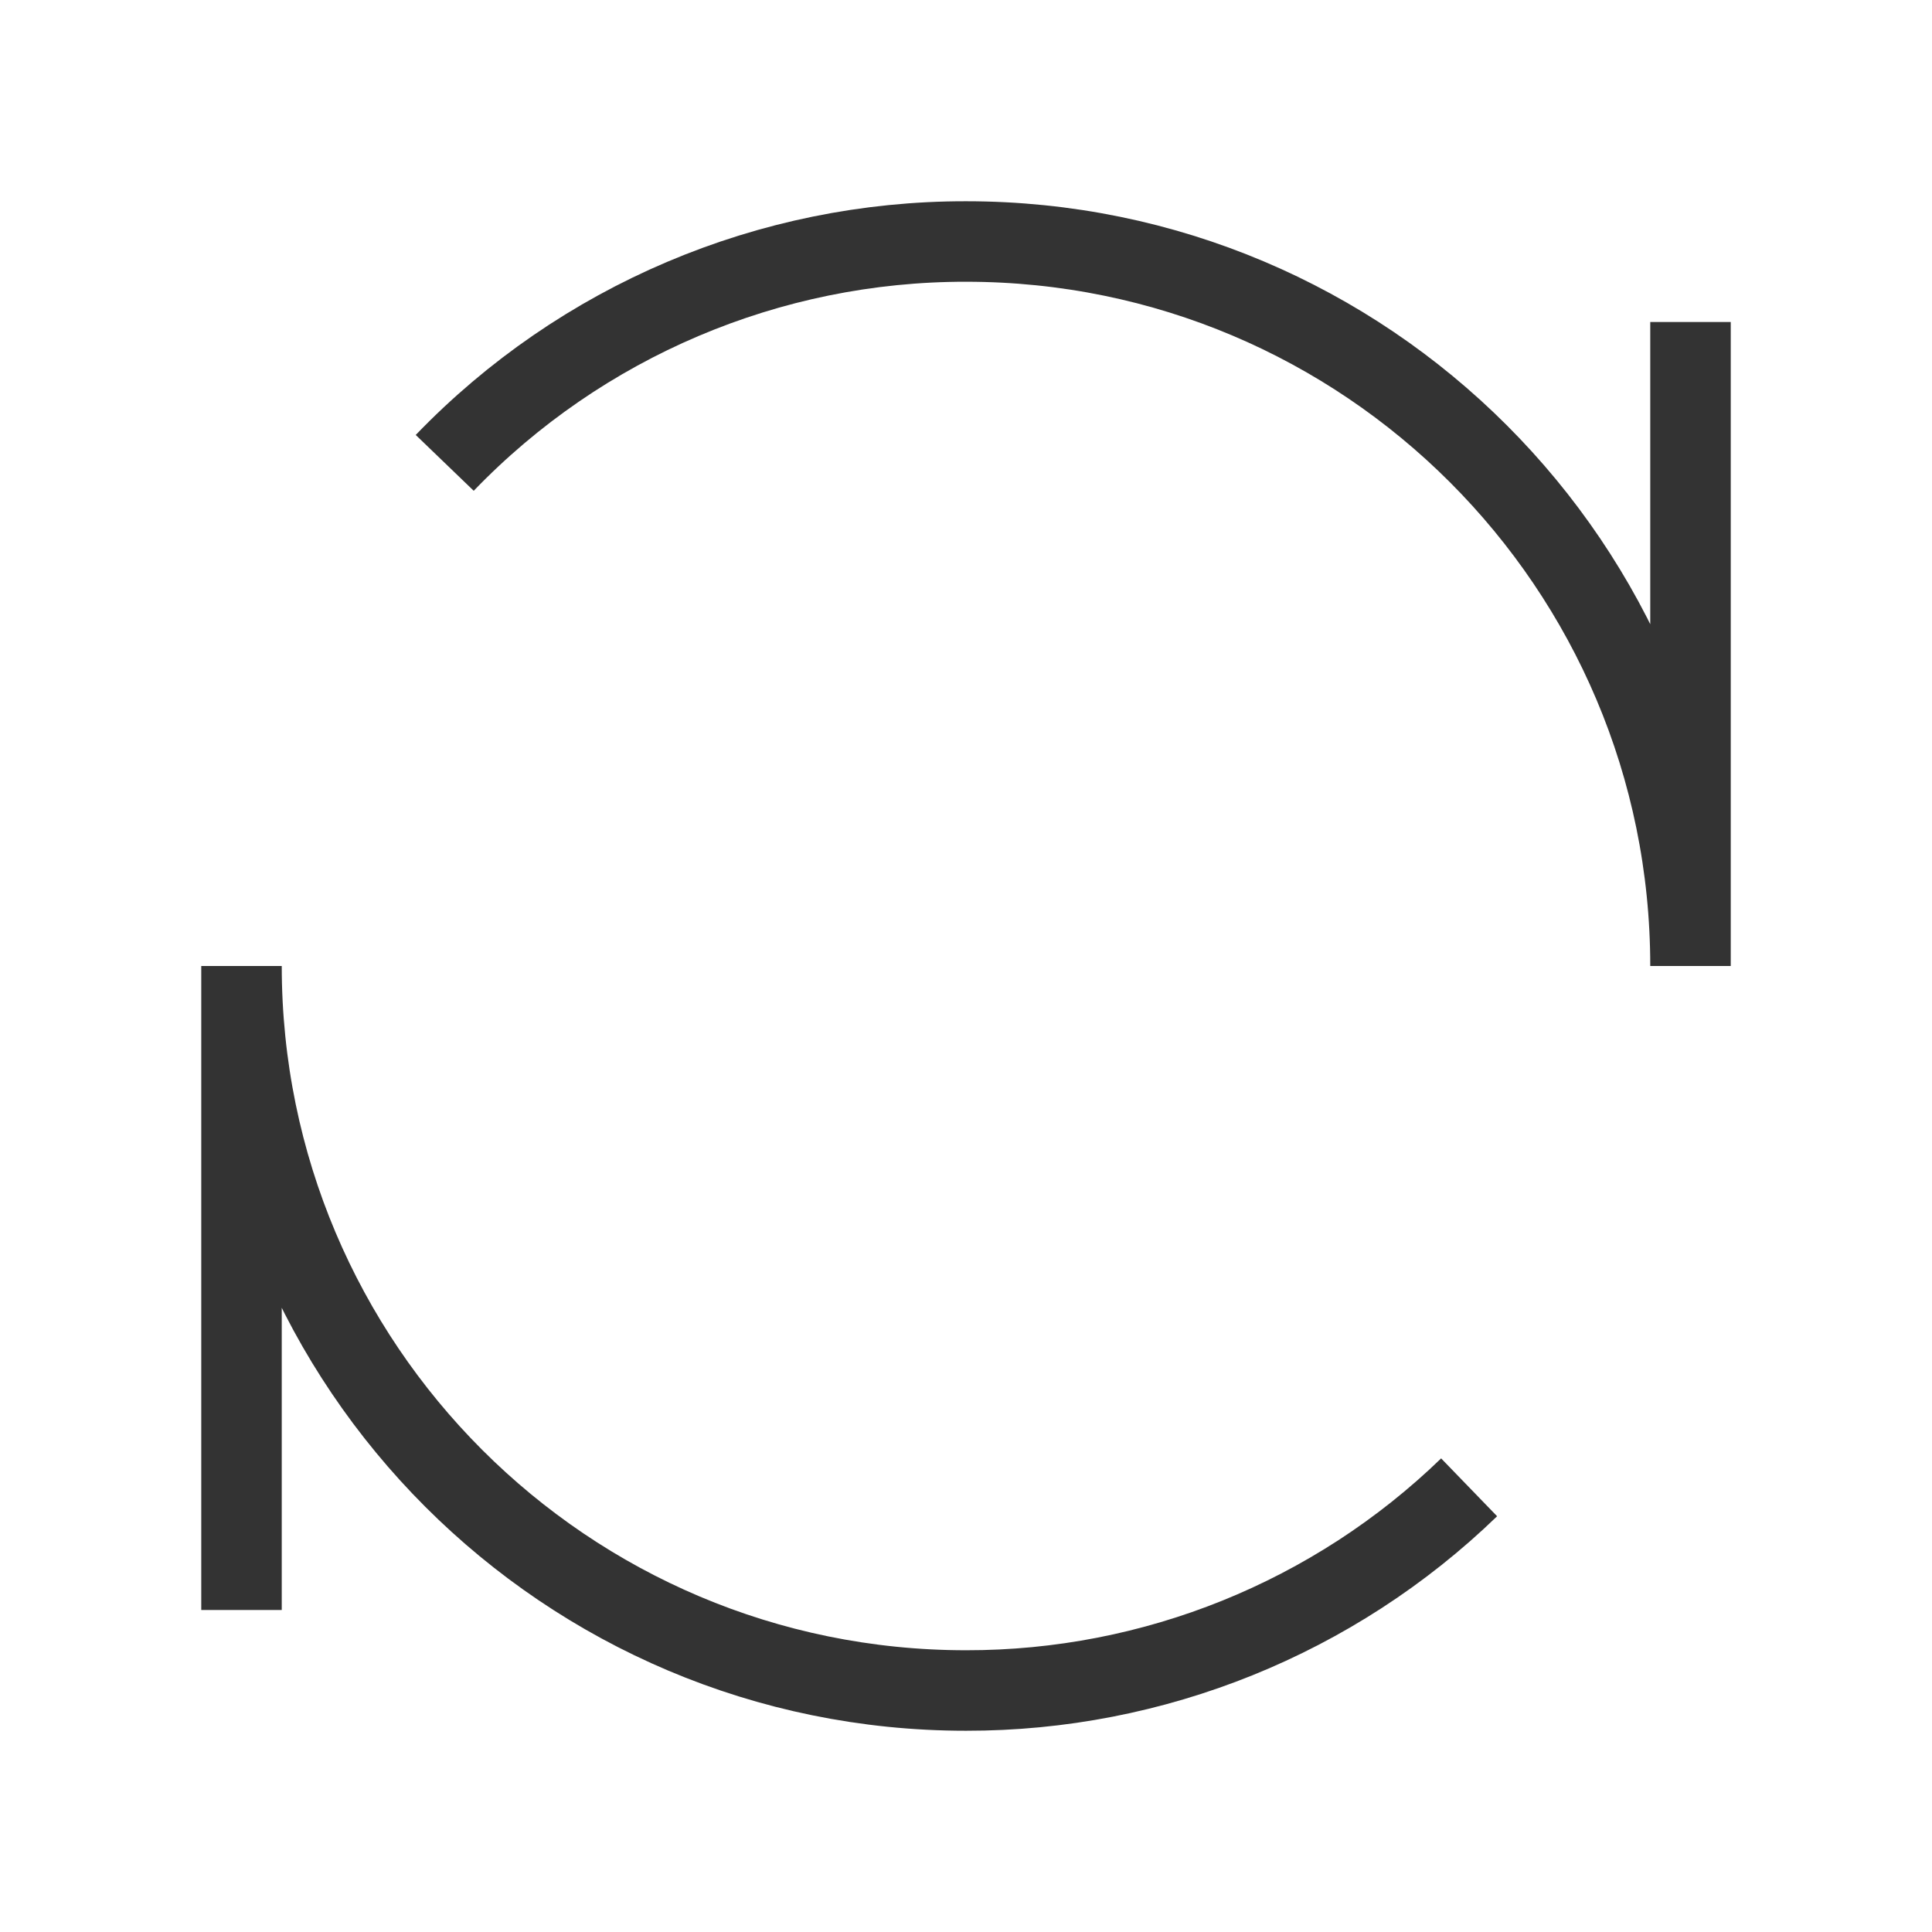
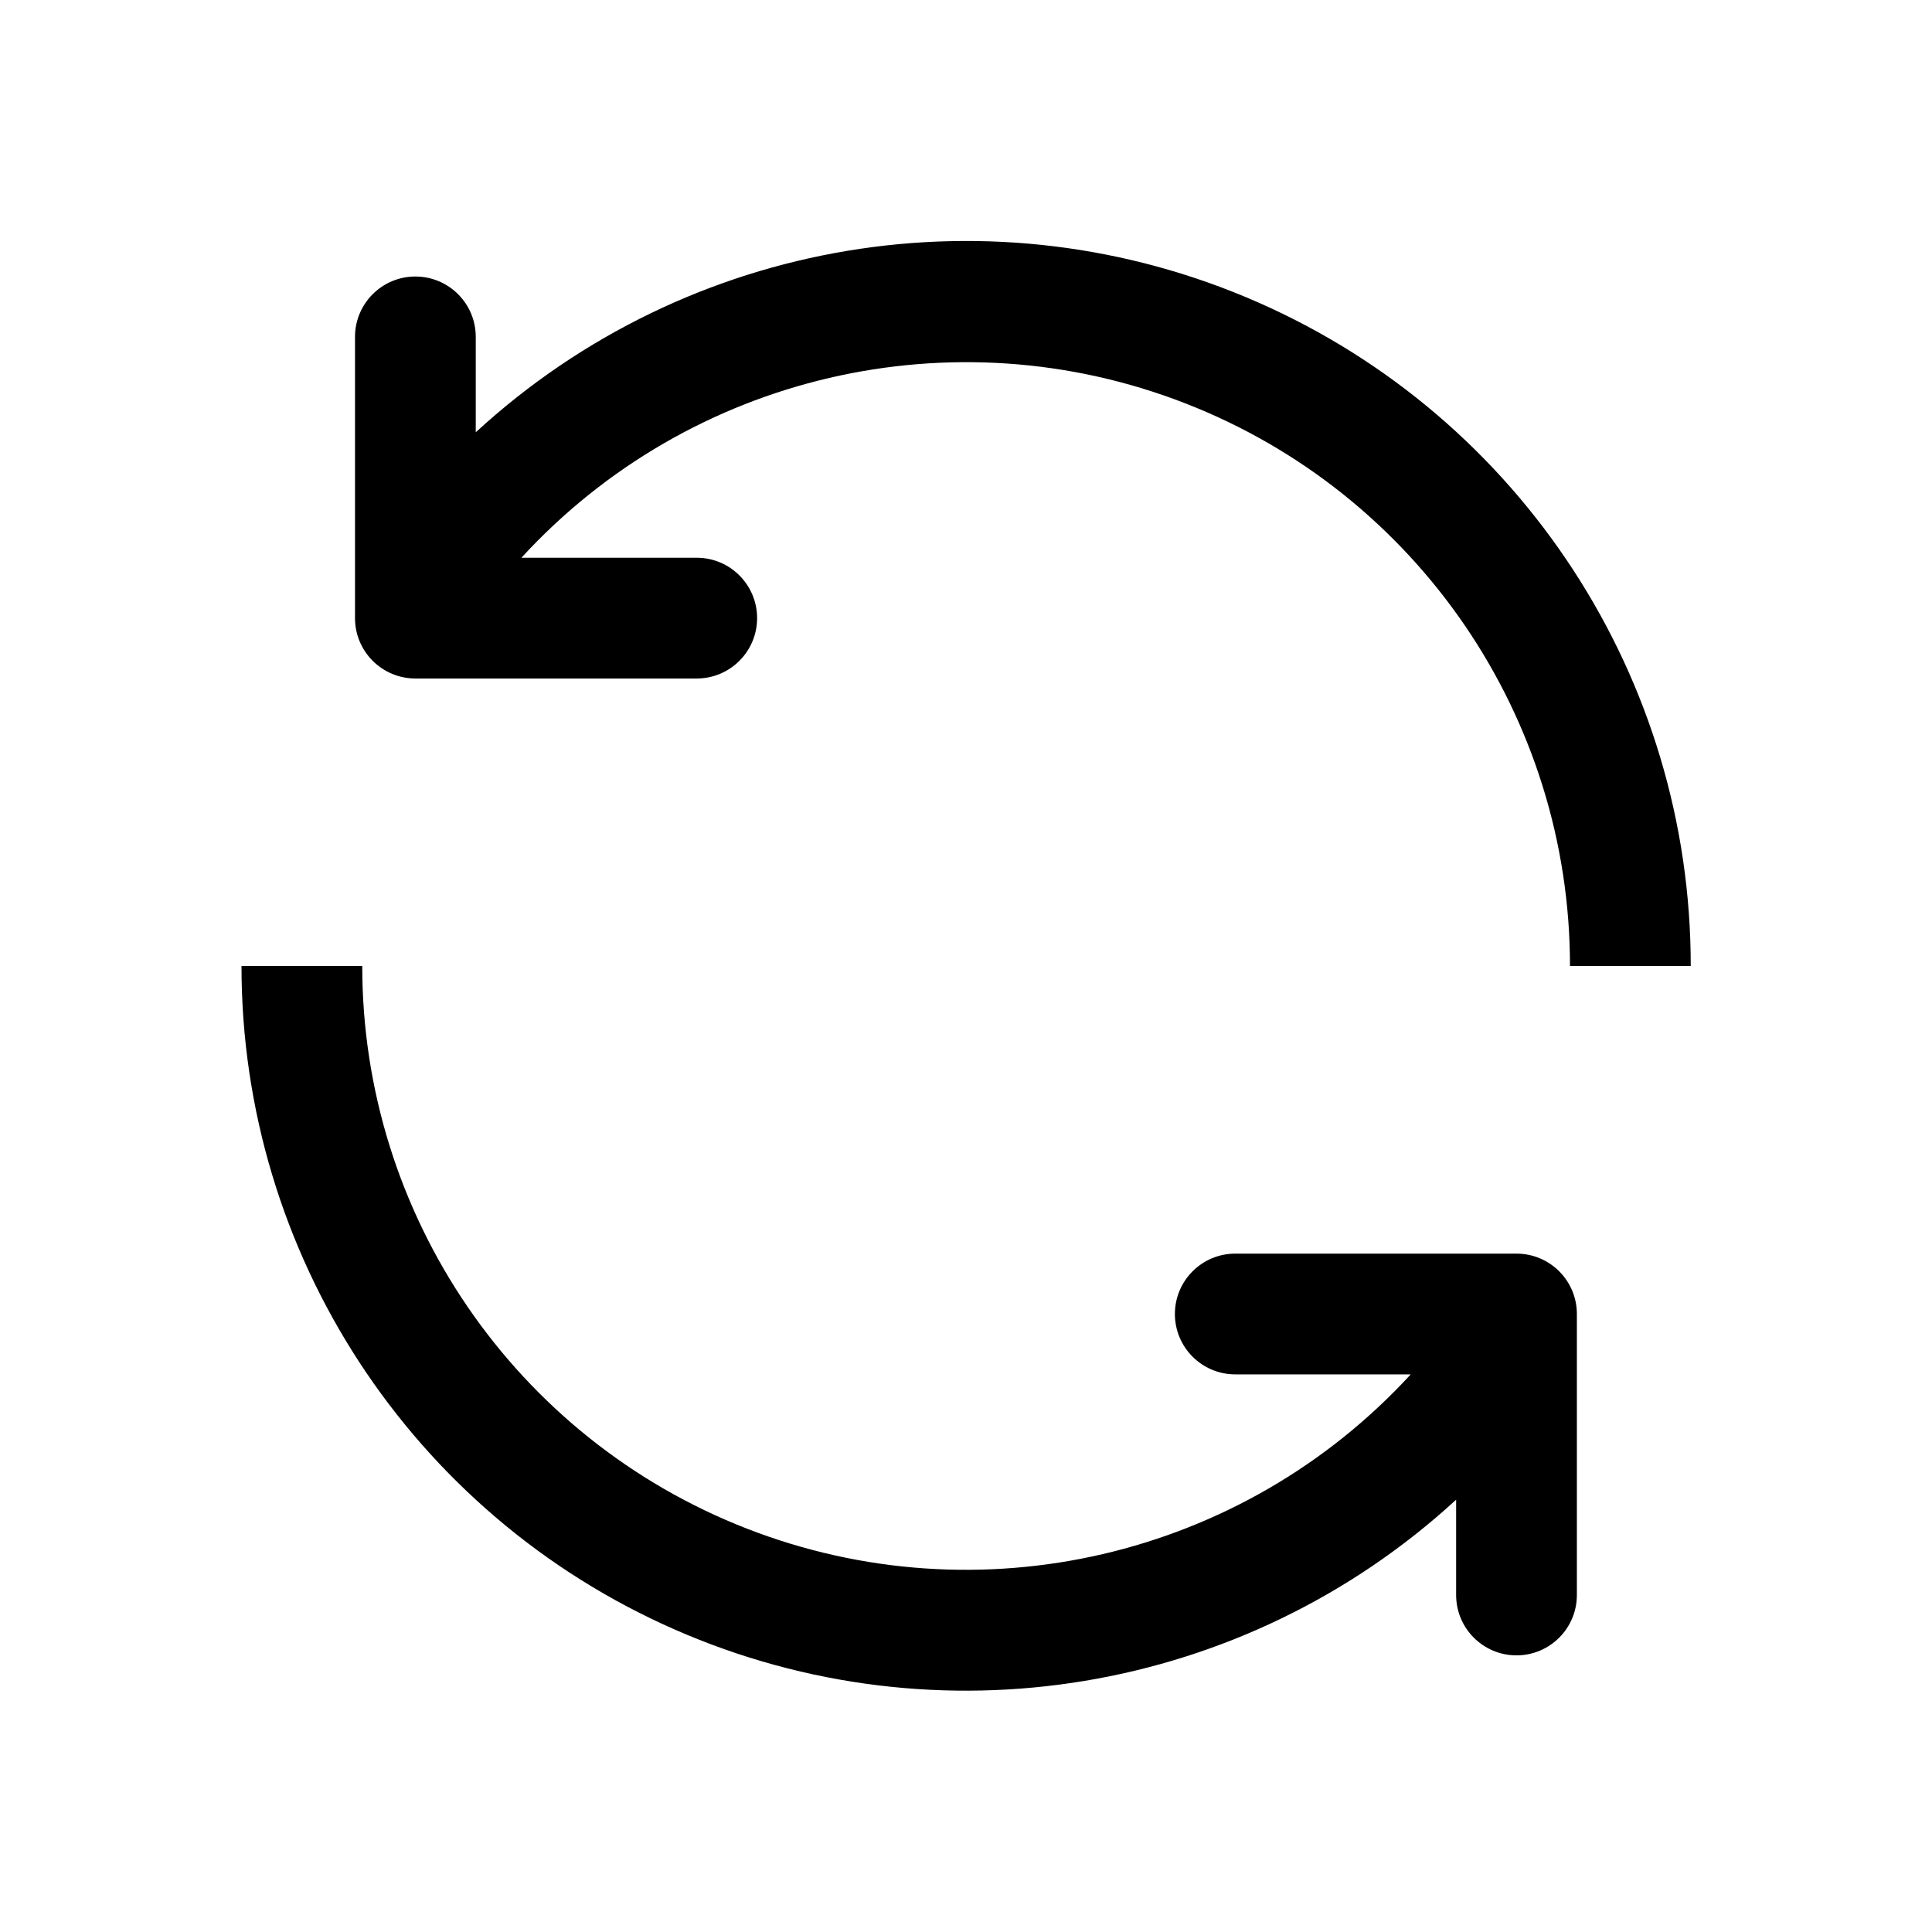
- <svg xmlns="http://www.w3.org/2000/svg" fill="none" viewBox="0 0 48 48">
-   <path stroke-linejoin="round" stroke-width="2" stroke="#333" d="M42 8v16M6 24v16M6 24c0 9.941 8.059 18 18 18a17.94 17.94 0 0 0 12.5-5.048M42 24c0-9.941-8.058-18-18-18a17.947 17.947 0 0 0-12.951 5.5" data-follow-stroke="#333" />
+ <svg xmlns="http://www.w3.org/2000/svg" viewBox="0 0 1024 1024">
+   <path fill="currentColor" d="M771.776 794.88A384 384 0 0 1 128 512h64a320 320 0 0 0 555.712 216.448H654.72a32 32 0 1 1 0-64h149.056a32 32 0 0 1 32 32v148.928a32 32 0 1 1-64 0v-50.56zM276.288 295.616h92.992a32 32 0 0 1 0 64H220.16a32 32 0 0 1-32-32V178.56a32 32 0 0 1 64 0v50.56A384 384 0 0 1 896.128 512h-64a320 320 0 0 0-555.776-216.384z" />
</svg>
